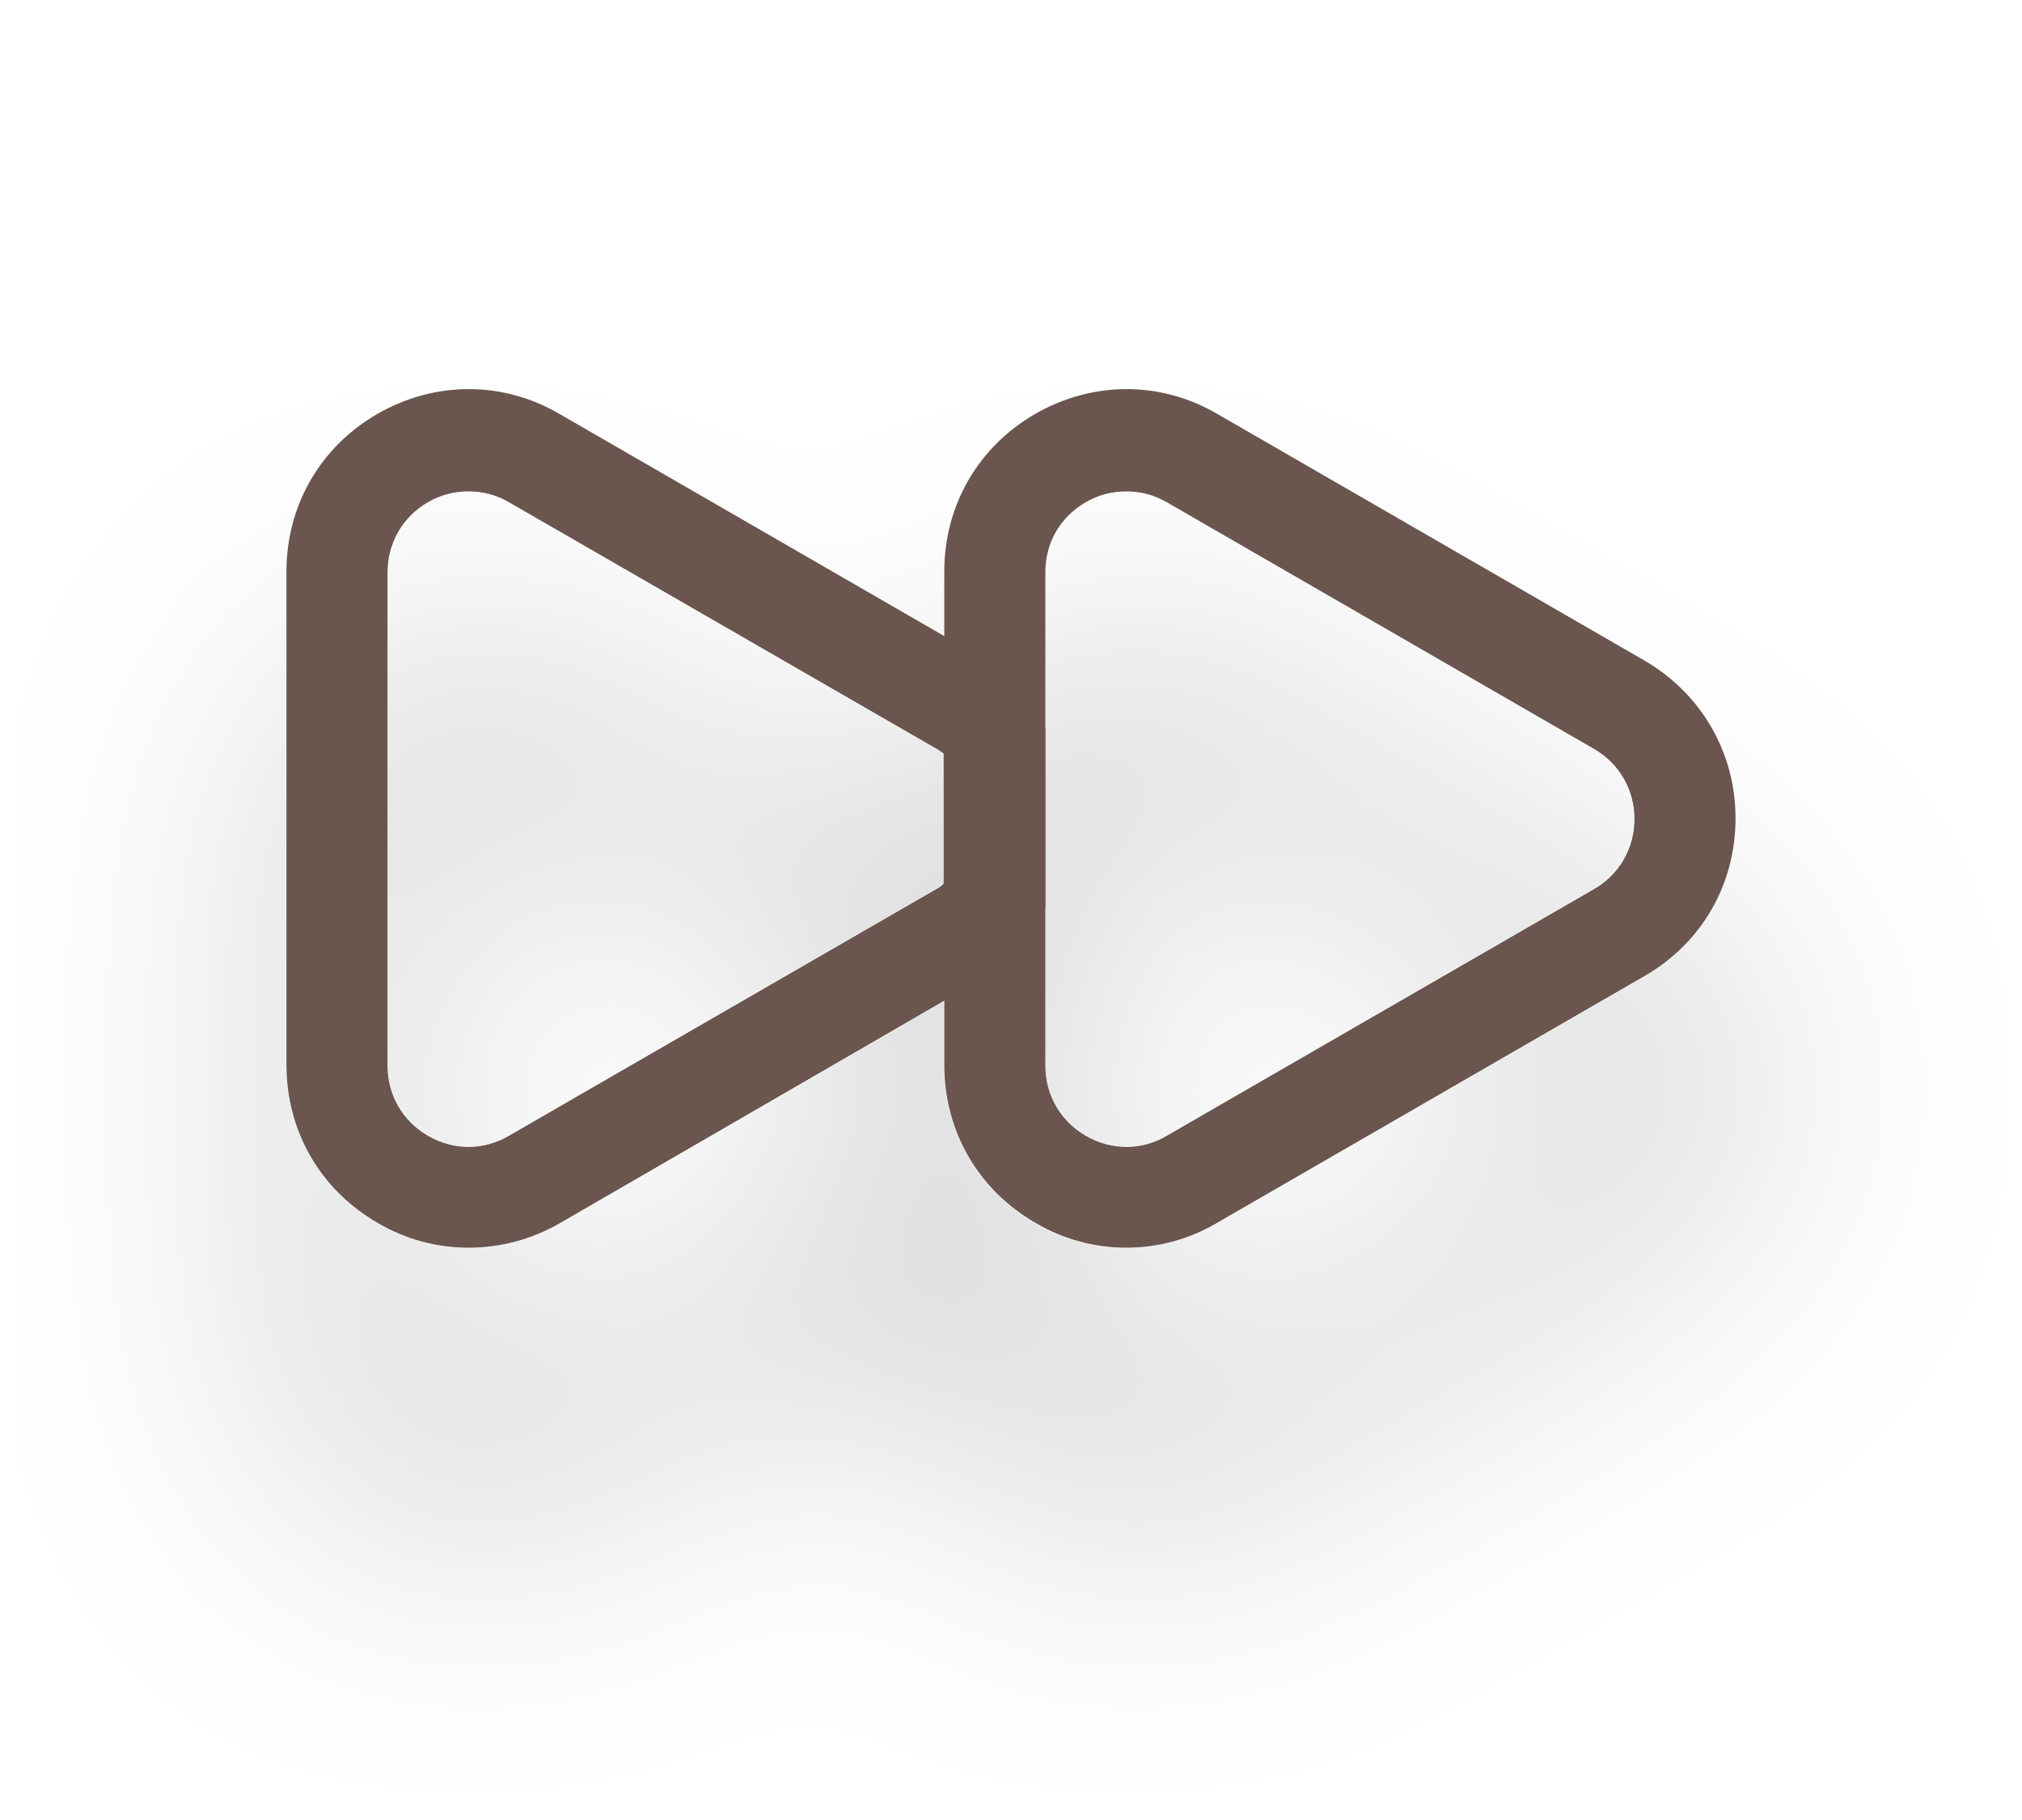
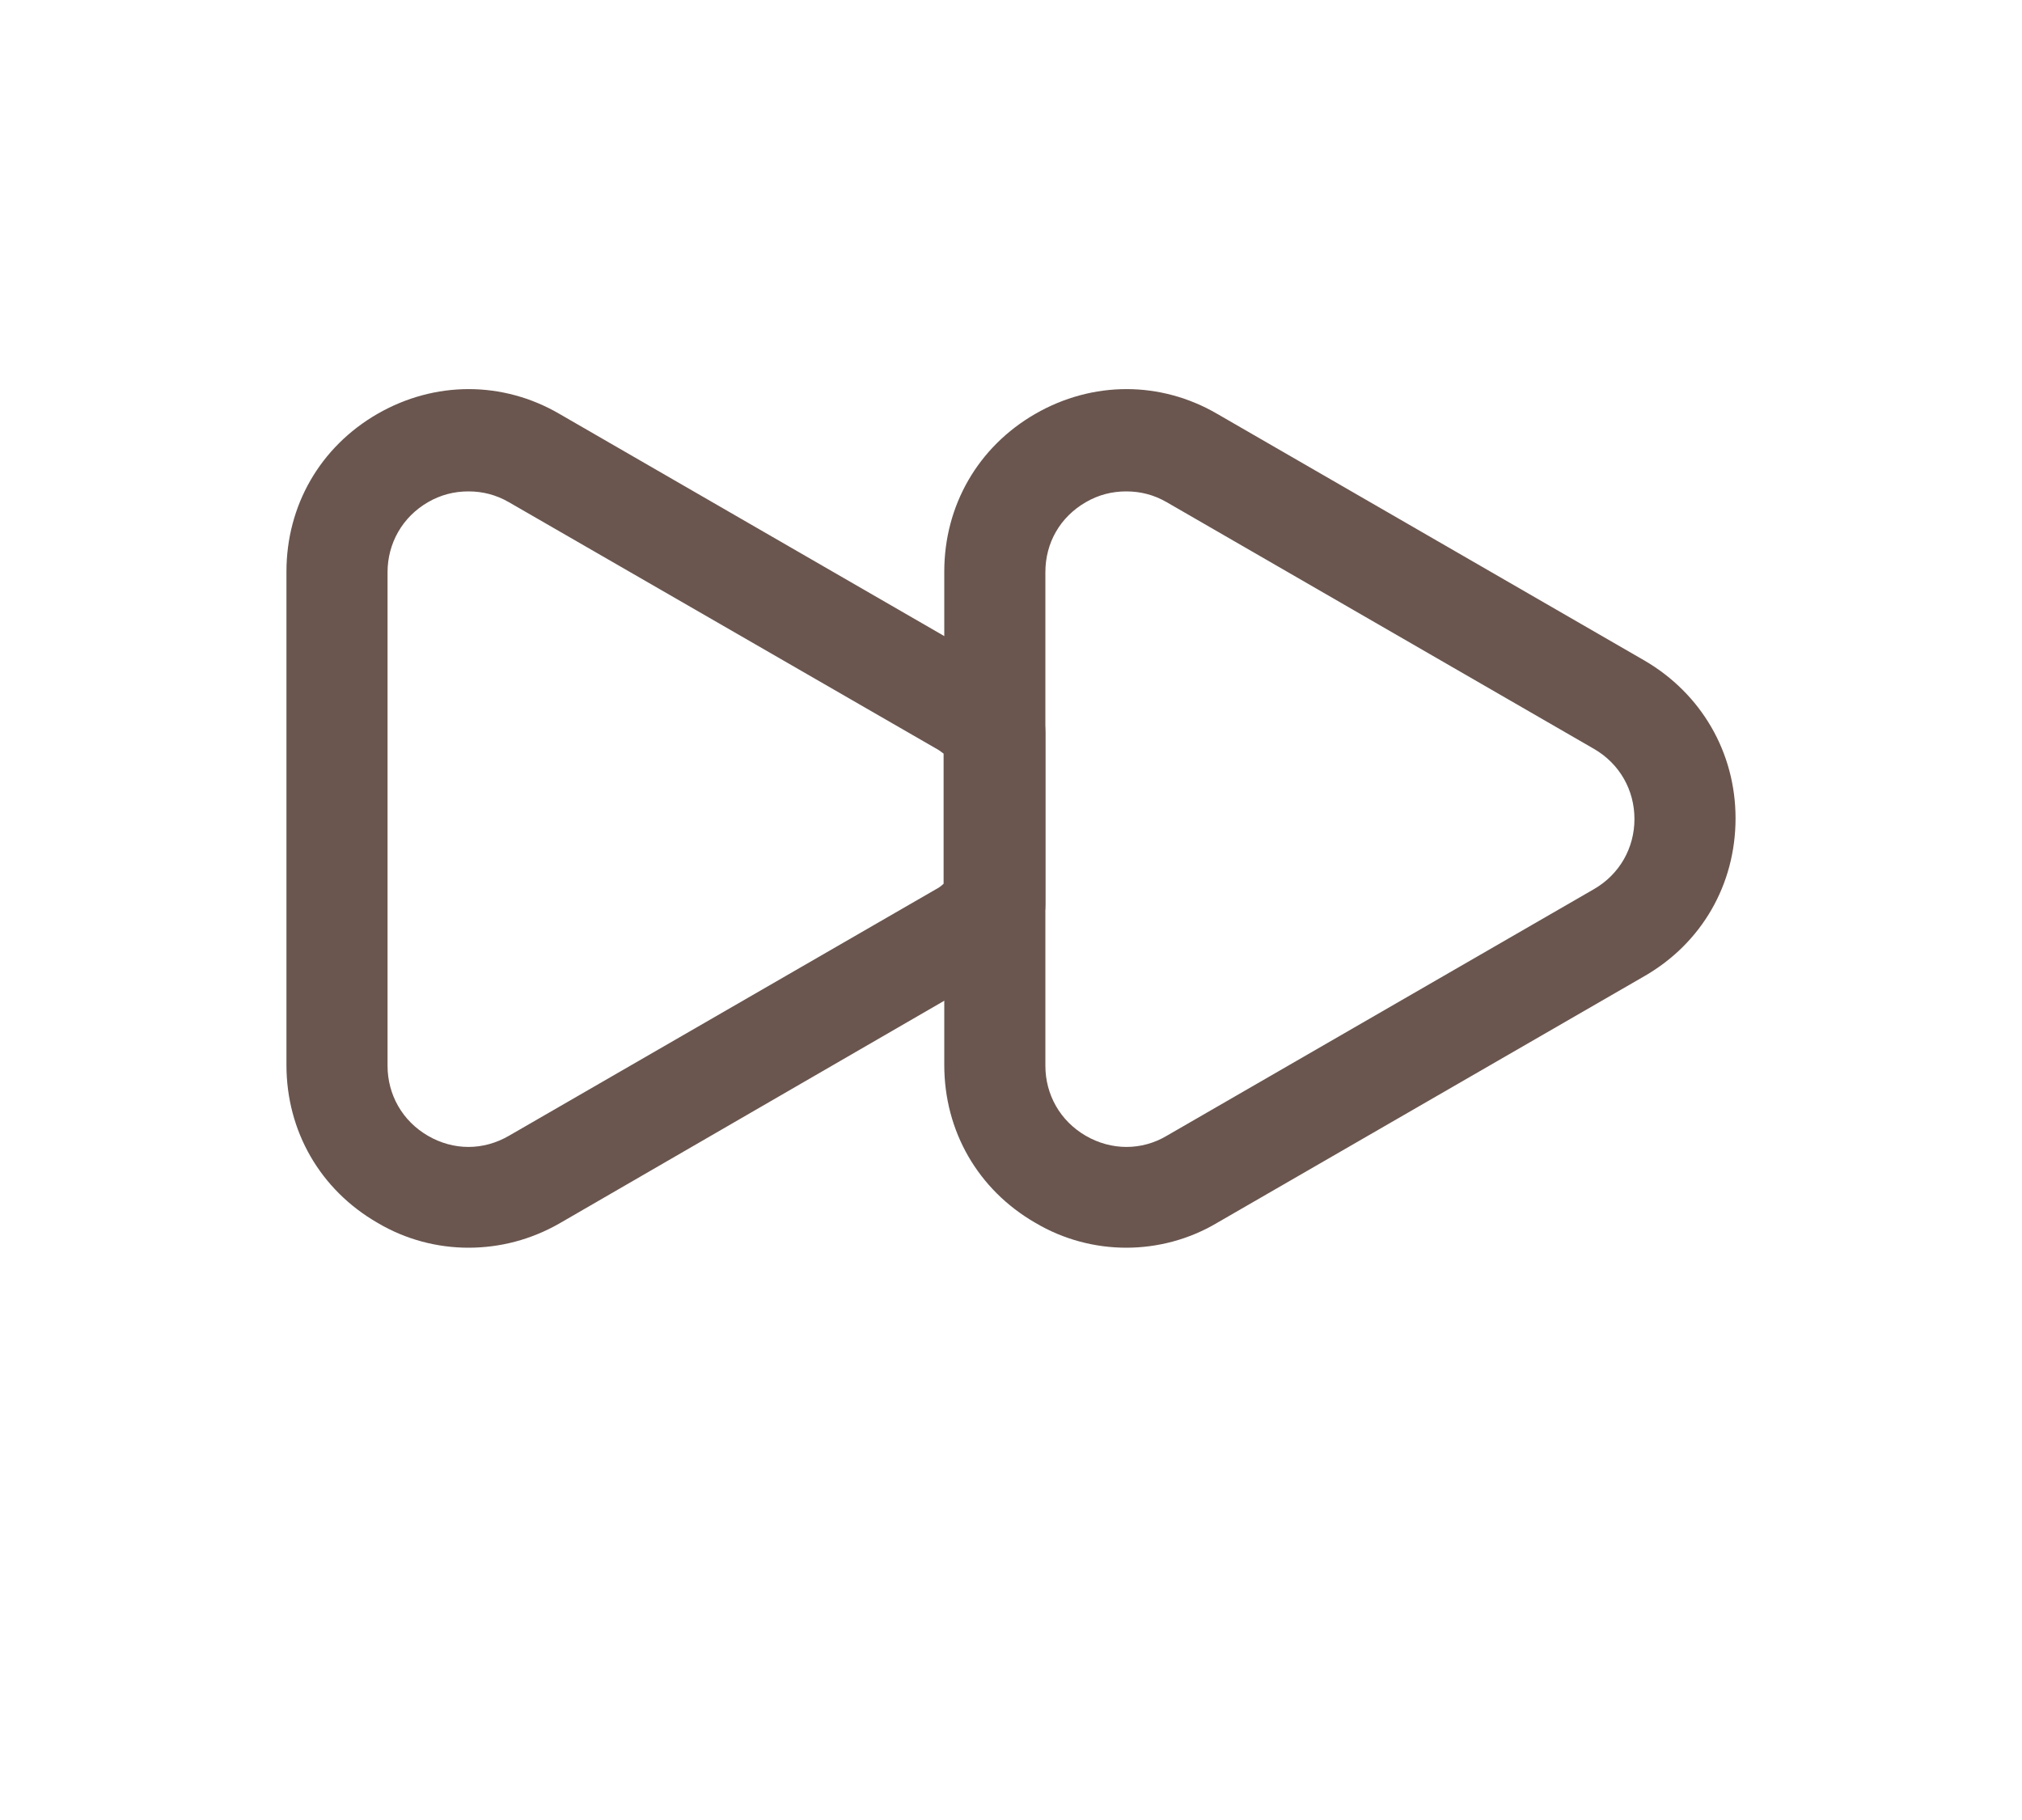
<svg xmlns="http://www.w3.org/2000/svg" width="30" height="27" viewBox="0 0 30 27" fill="none">
  <g filter="url(#filter0_d_2244_748)">
    <path d="M6.95 18.51C6.49 18.51 6.02 18.39 5.6 18.14C4.75 17.65 4.25 16.78 4.25 15.8V8.48C4.25 7.5 4.75 6.63 5.6 6.14C6.45 5.65 7.46 5.65 8.3 6.14L14.64 9.8C14.93 9.97 15.16 10.17 15.34 10.39C15.45 10.52 15.51 10.69 15.51 10.86V13.42C15.51 13.59 15.45 13.76 15.34 13.89C15.16 14.11 14.93 14.31 14.66 14.47L8.3 18.15C7.88 18.39 7.42 18.51 6.95 18.51ZM6.95 7.29C6.74 7.29 6.54 7.34 6.35 7.45C5.97 7.67 5.75 8.06 5.75 8.49V15.81C5.75 16.24 5.97 16.63 6.35 16.85C6.73 17.07 7.17 17.07 7.55 16.85L13.89 13.19C13.93 13.17 13.97 13.14 14 13.11V11.18C13.96 11.15 13.92 11.12 13.88 11.1L7.55 7.45C7.36 7.34 7.16 7.29 6.95 7.29Z" fill="#6A564F" />
    <path d="M16.71 18.51C16.25 18.51 15.78 18.39 15.36 18.14C14.51 17.65 14.01 16.78 14.01 15.8V8.48C14.01 7.5 14.51 6.63 15.36 6.14C16.21 5.65 17.22 5.65 18.06 6.14L24.4 9.8C25.24 10.29 25.75 11.16 25.75 12.14C25.75 13.12 25.25 13.99 24.4 14.48L18.06 18.14C17.64 18.39 17.17 18.51 16.71 18.51ZM16.71 7.29C16.5 7.29 16.3 7.34 16.11 7.45C15.73 7.67 15.51 8.05 15.51 8.49V15.81C15.51 16.24 15.73 16.63 16.11 16.85C16.49 17.07 16.94 17.07 17.31 16.85L23.65 13.19C24.03 12.97 24.25 12.58 24.25 12.15C24.25 11.72 24.03 11.33 23.65 11.11L17.31 7.45C17.12 7.34 16.92 7.29 16.71 7.29Z" fill="#6A564F" />
  </g>
-   <defs>
-     <filter id="filter0_d_2244_748" x="0.25" y="5.773" width="29.5" height="20.738" filterUnits="userSpaceOnUse" color-interpolation-filters="sRGB">
-       <feFlood flood-opacity="0" result="BackgroundImageFix" />
-       <feColorMatrix in="SourceAlpha" type="matrix" values="0 0 0 0 0 0 0 0 0 0 0 0 0 0 0 0 0 0 127 0" result="hardAlpha" />
-       <feOffset dy="4" />
-       <feGaussianBlur stdDeviation="2" />
-       <feComposite in2="hardAlpha" operator="out" />
-       <feColorMatrix type="matrix" values="0 0 0 0 0 0 0 0 0 0 0 0 0 0 0 0 0 0 0.25 0" />
-       <feBlend mode="normal" in2="BackgroundImageFix" result="effect1_dropShadow_2244_748" />
-       <feBlend mode="normal" in="SourceGraphic" in2="effect1_dropShadow_2244_748" result="shape" />
-     </filter>
-   </defs>
</svg>
